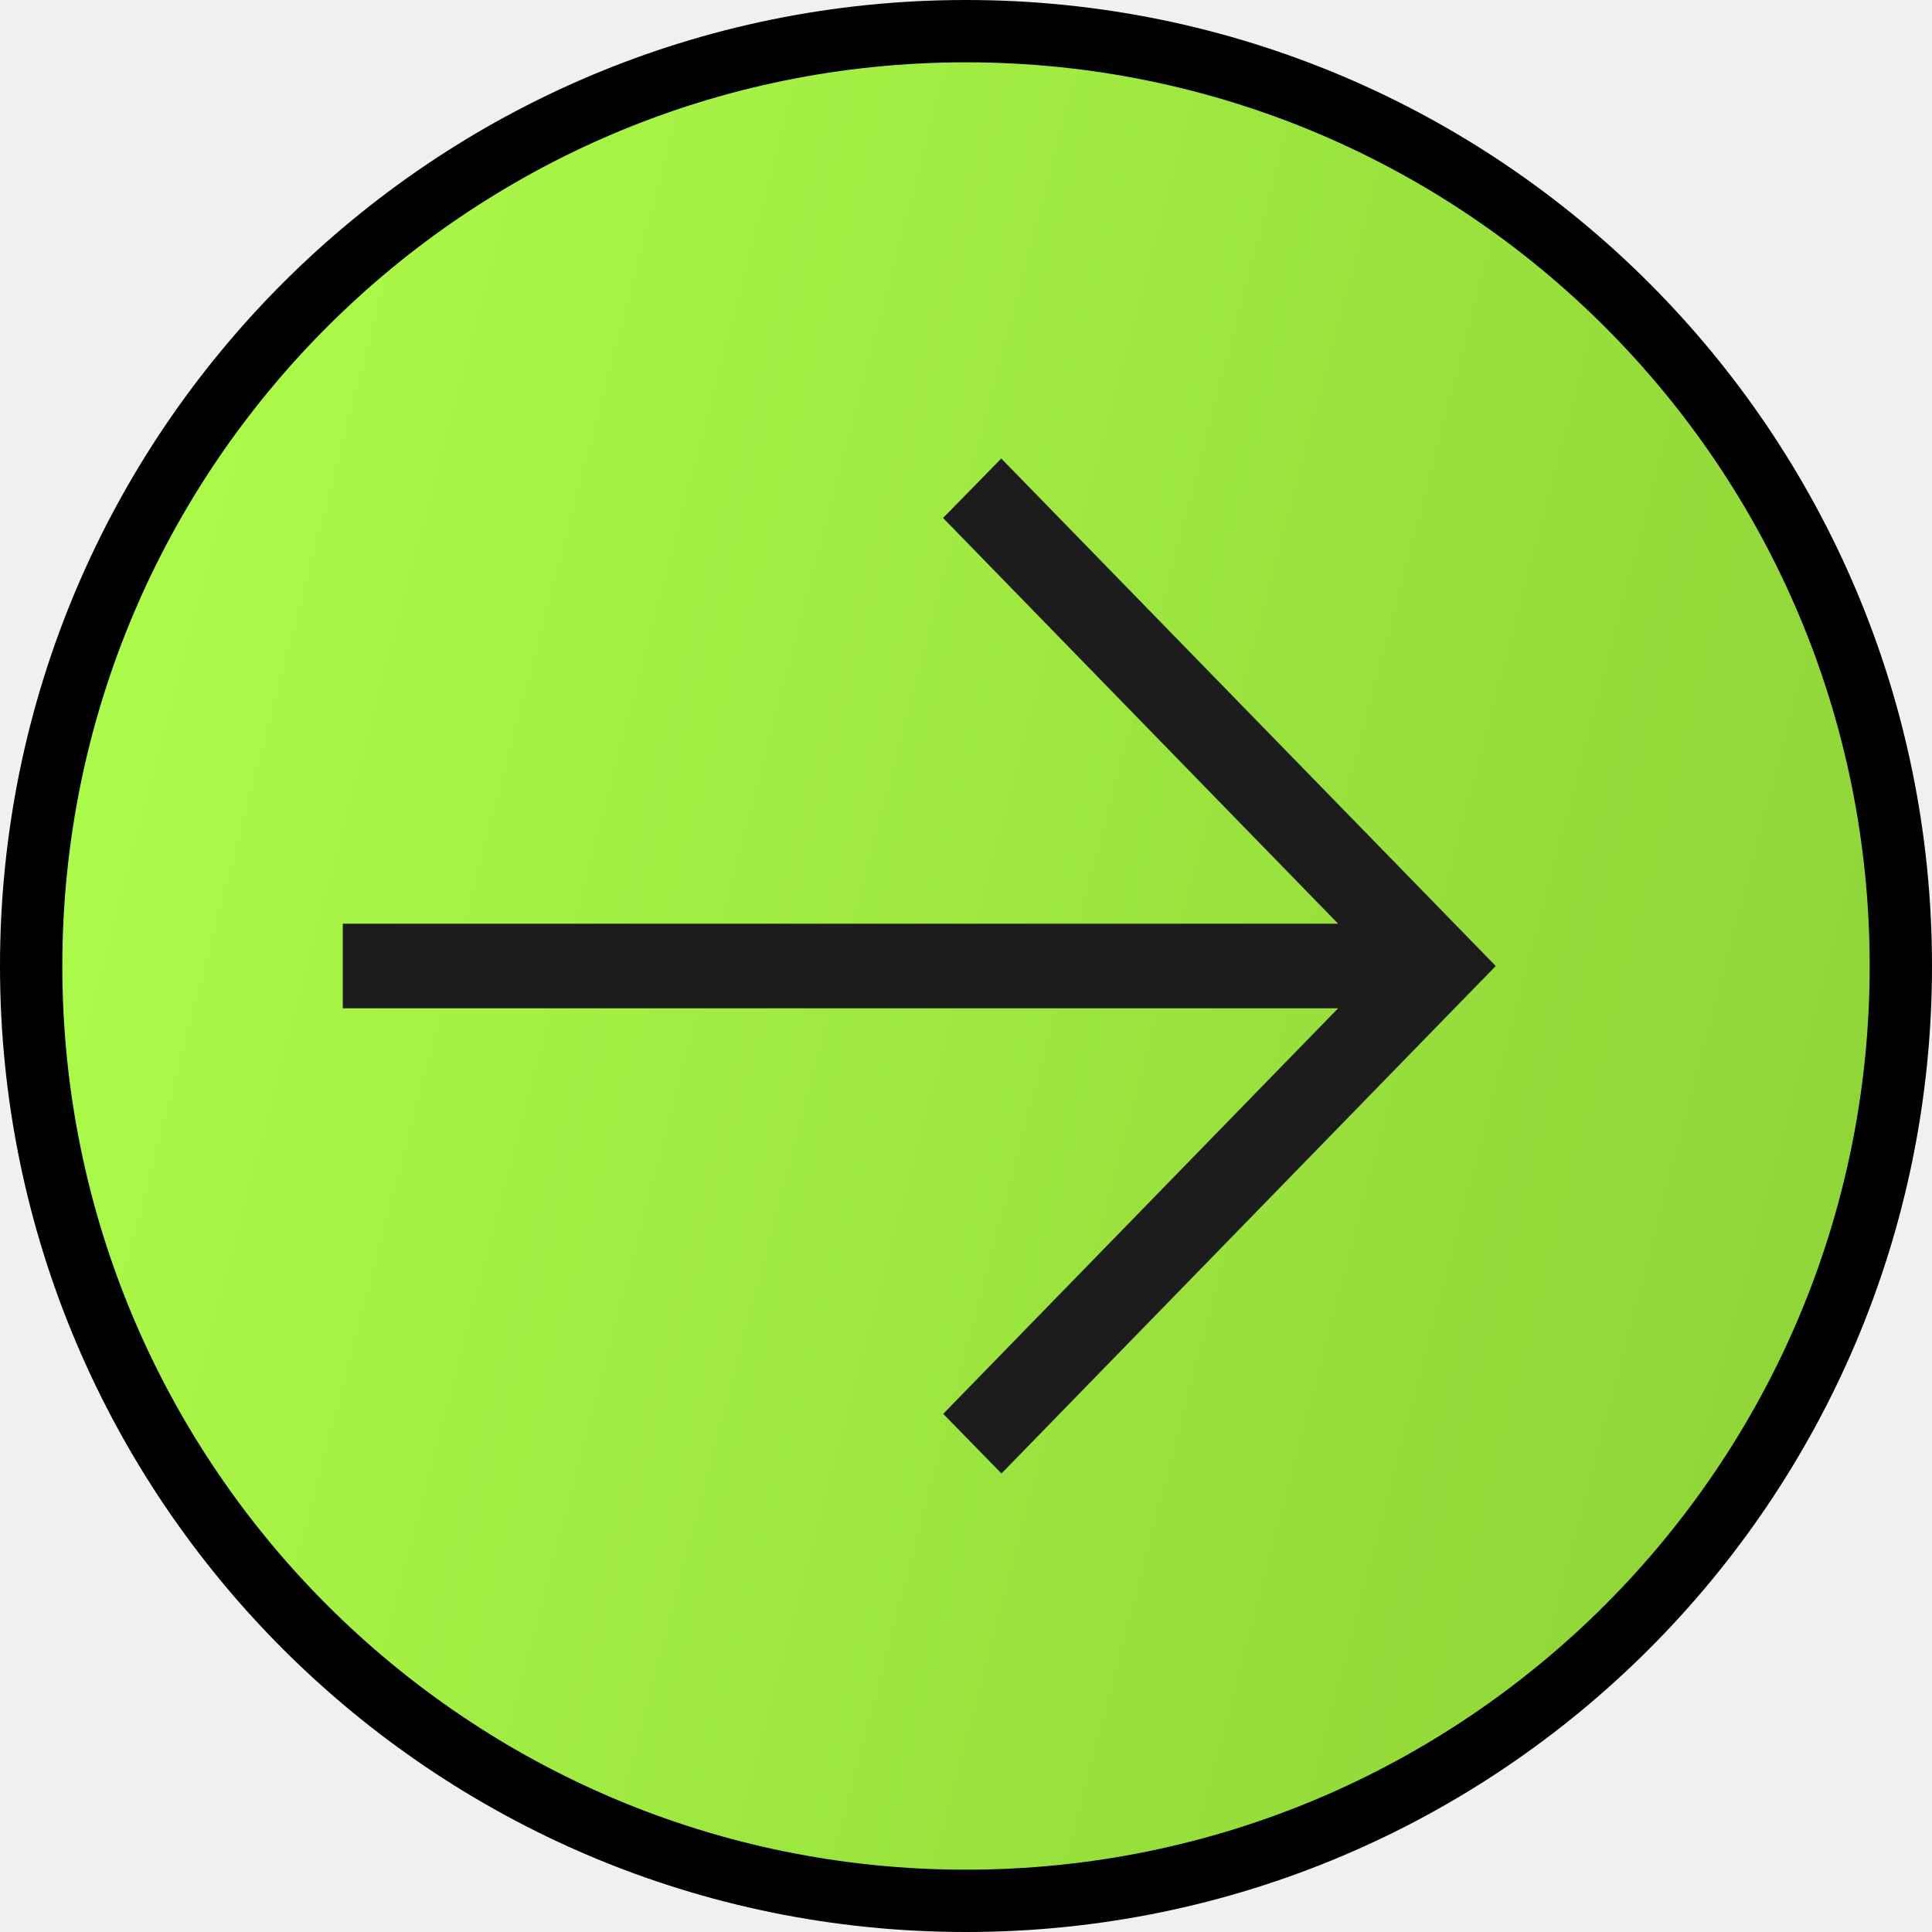
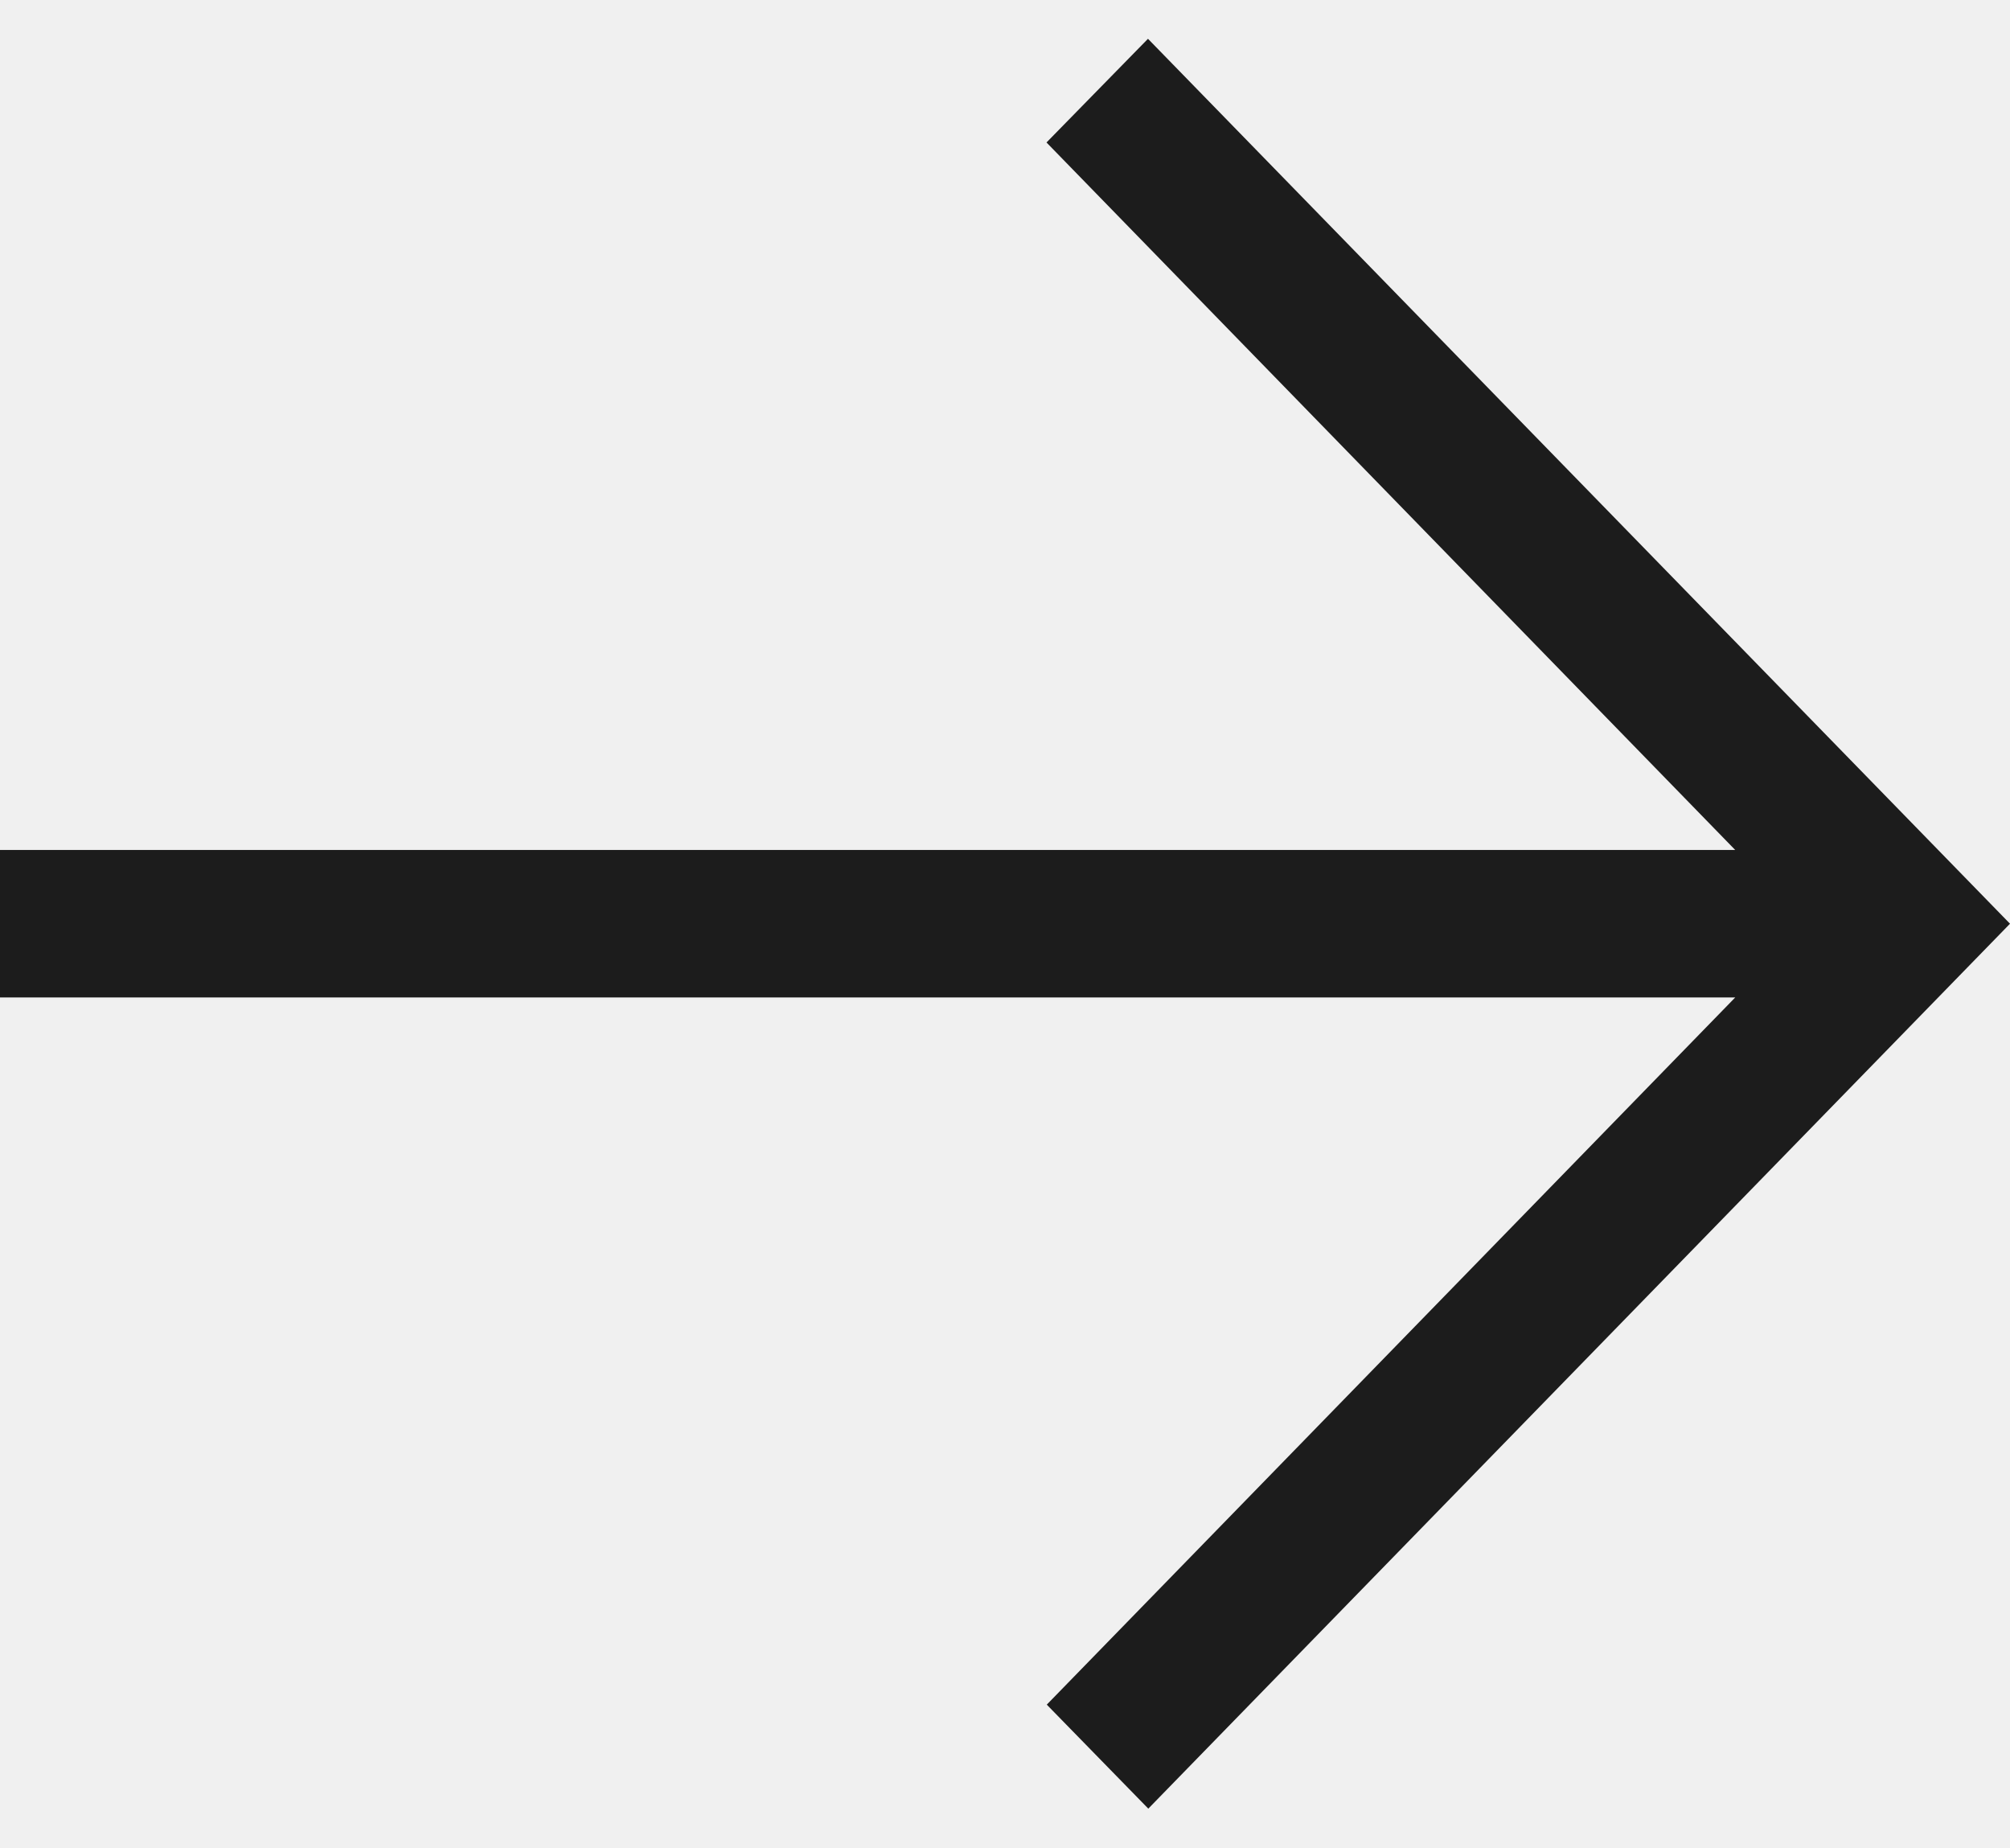
- <svg xmlns="http://www.w3.org/2000/svg" width="62" height="62" viewBox="0 0 62 62" fill="none">
-   <circle cx="31" cy="31" r="30" fill="url(#paint0_linear_1_65)" stroke="black" stroke-width="2" />
-   <g clip-path="url(#clip0_1_65)">
-     <path d="M32.132 14.714L48 31L32.138 47.286L30.269 45.372L42.942 32.357H11V29.643H42.942L30.264 16.622L32.132 14.714Z" fill="#1C1C1C" />
-   </g>
-   <defs>
-     <linearGradient id="paint0_linear_1_65" x1="2.807" y1="23.58" x2="66.296" y2="40.268" gradientUnits="userSpaceOnUse">
-       <stop stop-color="#ACFA49" />
-       <stop offset="0.864" stop-color="#90D638" />
-     </linearGradient>
-     <clipPath id="clip0_1_65">
-       <rect width="37" height="38" fill="white" transform="matrix(-1 0 0 1 48 12)" />
-     </clipPath>
-   </defs>
+ <svg xmlns="http://www.w3.org/2000/svg" width="37" height="34" viewBox="0 0 37 34" fill="none">
+   <path d="M21.132 0.714L37 17L21.138 33.286L19.269 31.372L31.942 18.357H3.40955e-07V15.643H31.942L19.264 2.622L21.132 0.714Z" fill="#1C1C1C" />
</svg>
